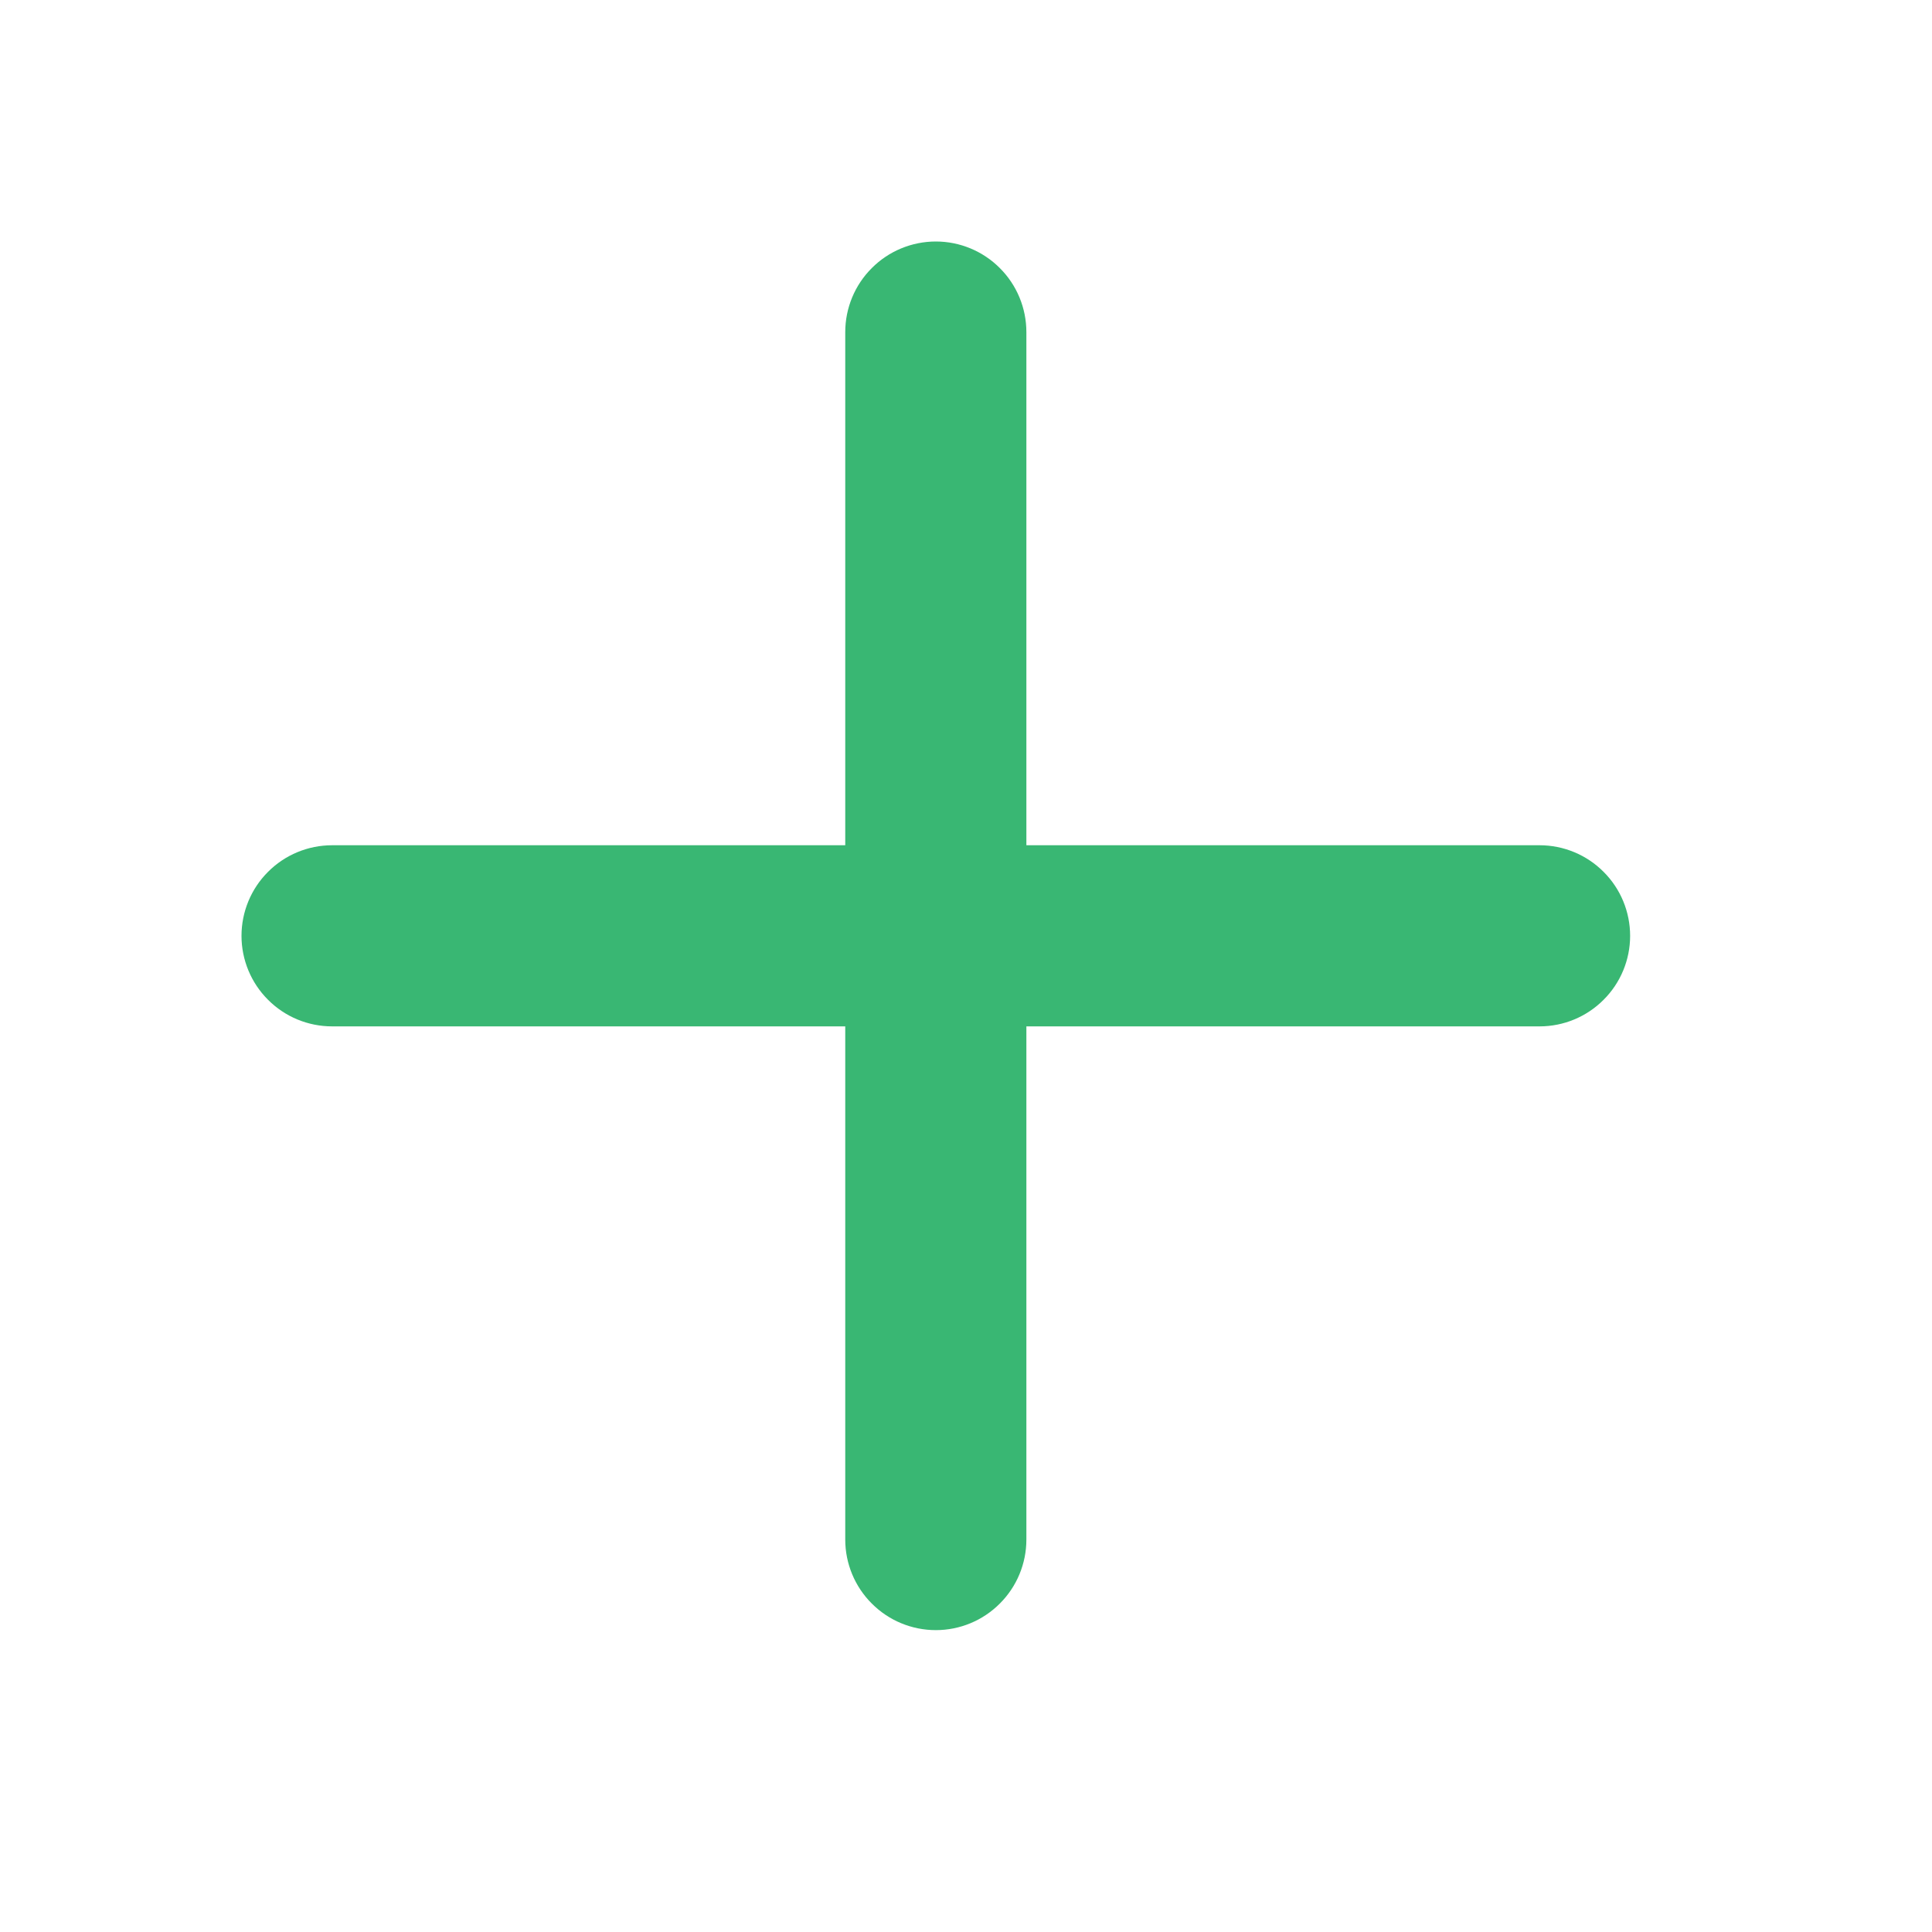
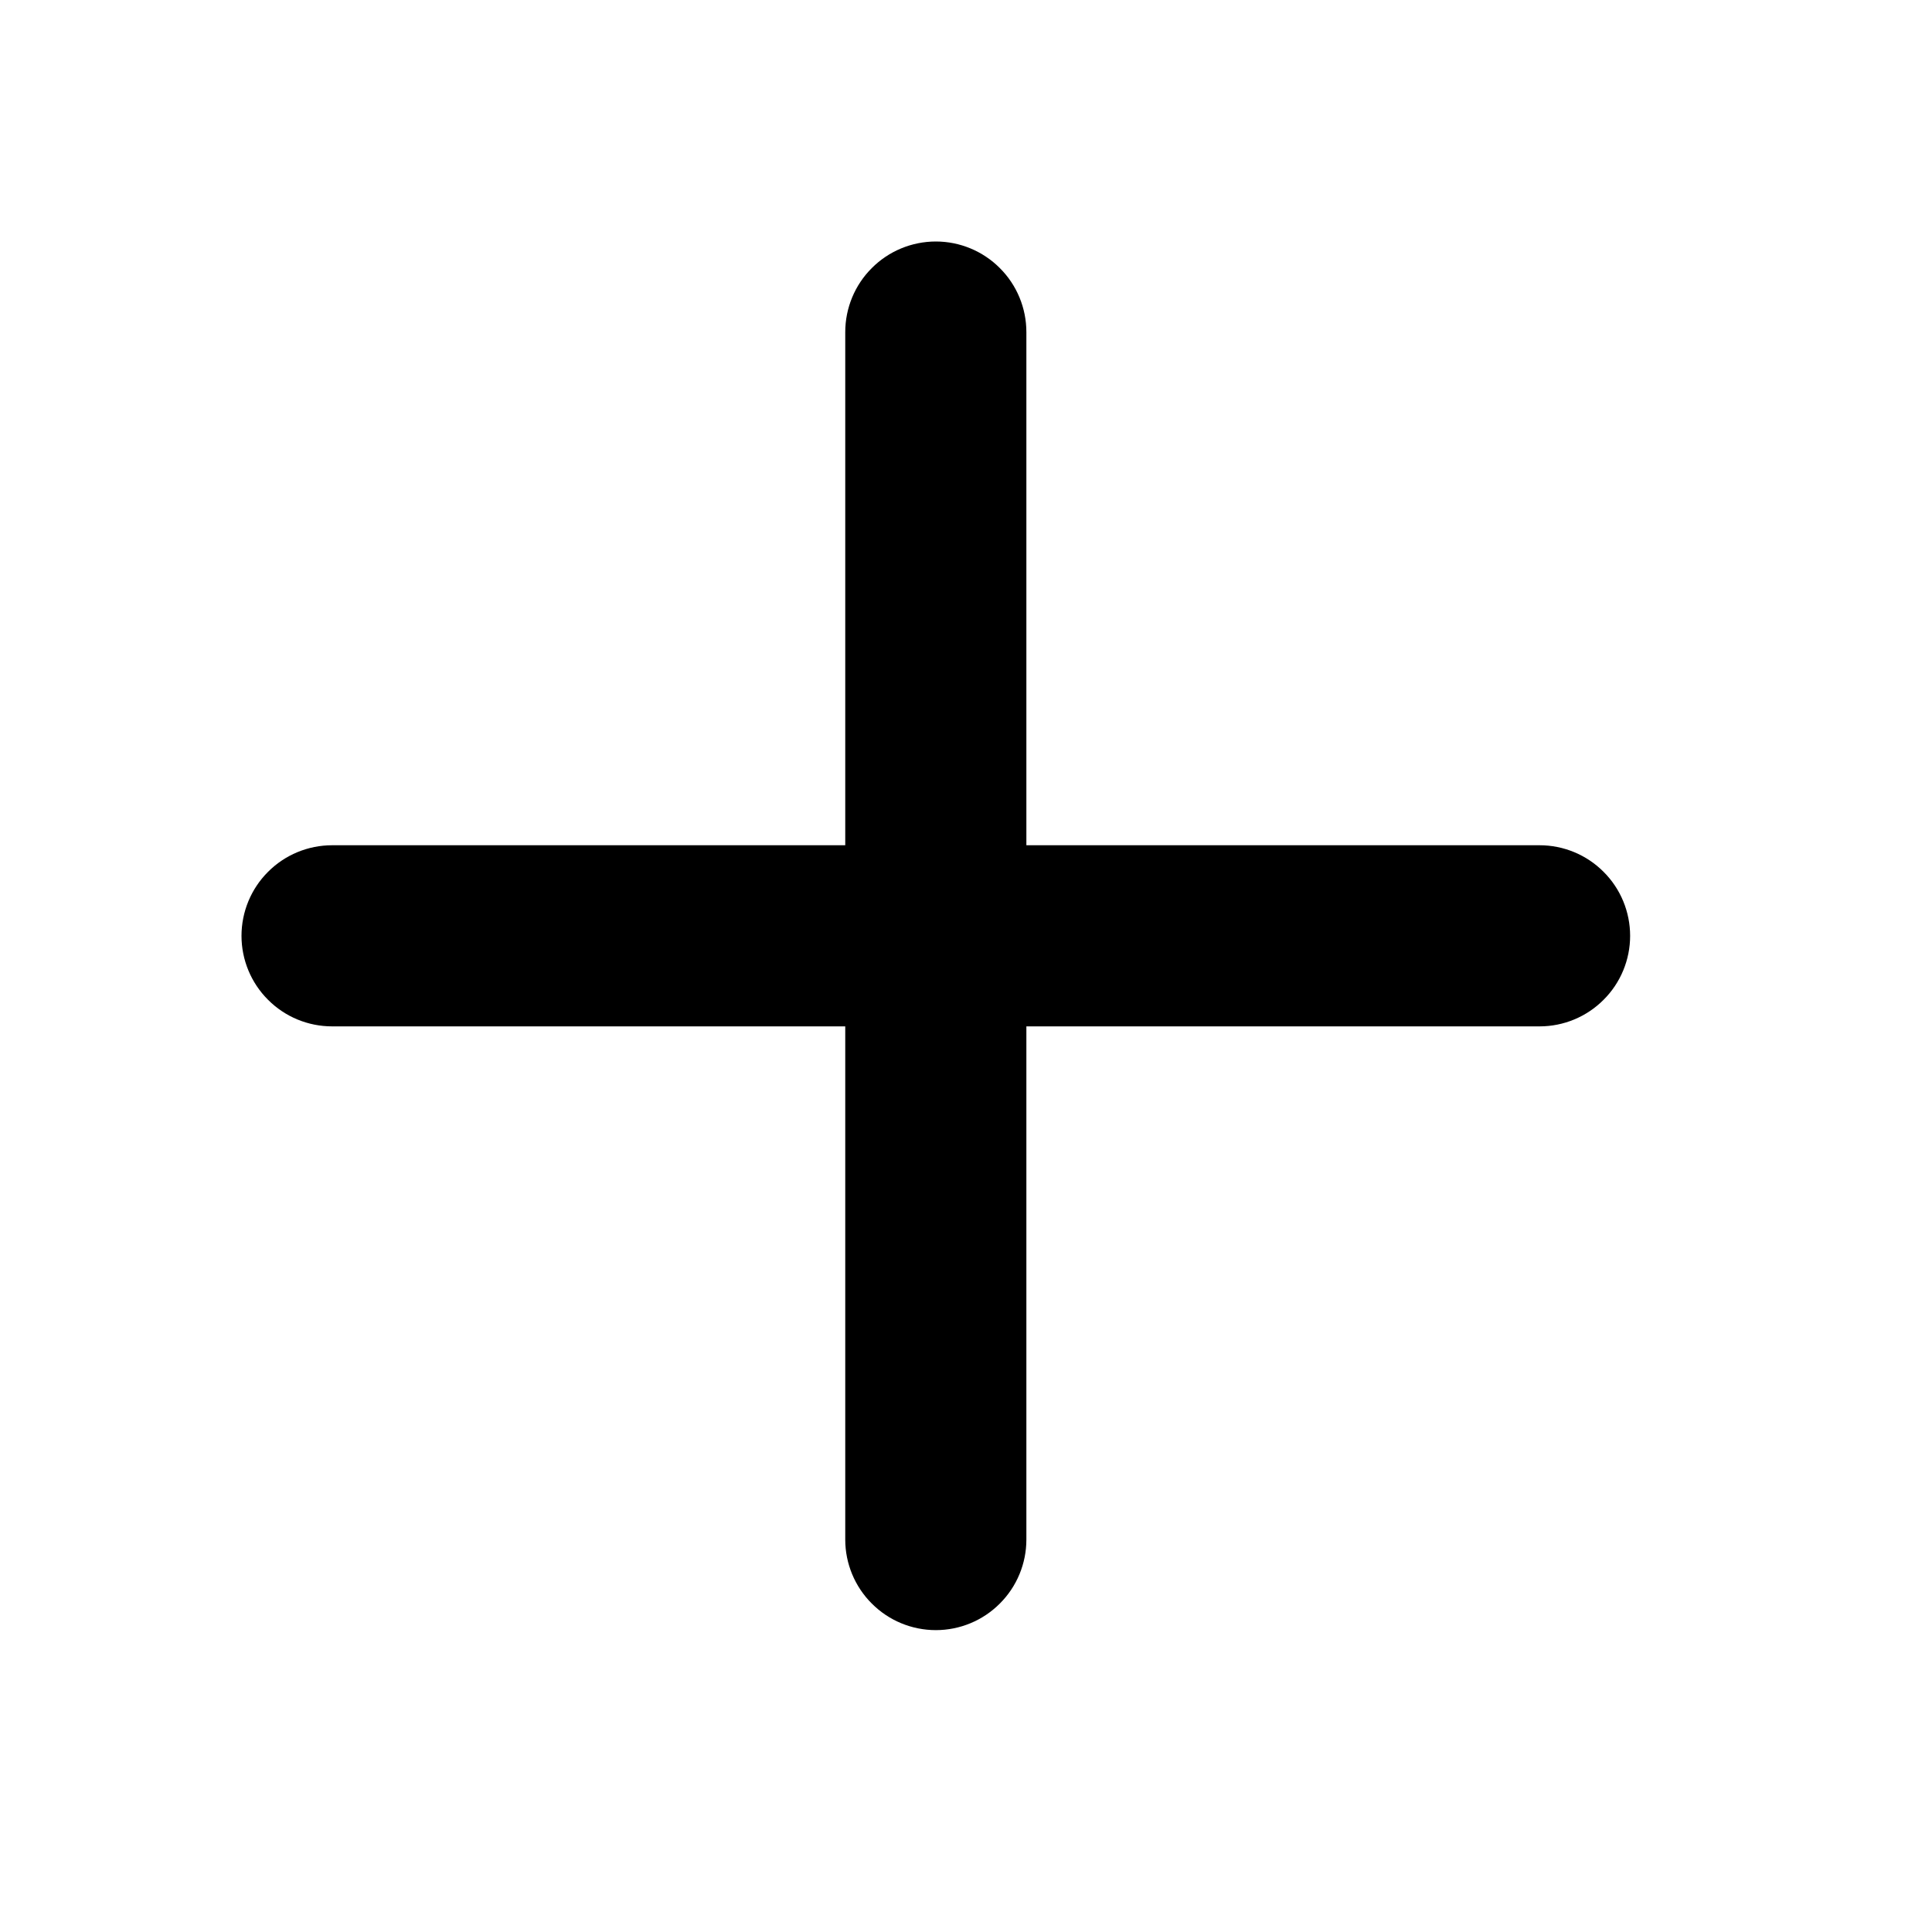
- <svg xmlns="http://www.w3.org/2000/svg" width="20" height="20" viewBox="0 0 20 20" fill="none">
-   <path d="M10.625 3.438C10.625 3.189 10.526 2.95 10.35 2.775C10.175 2.599 9.936 2.5 9.688 2.5C9.439 2.5 9.2 2.599 9.025 2.775C8.849 2.95 8.75 3.189 8.75 3.438V8.75H3.438C3.189 8.75 2.95 8.849 2.775 9.025C2.599 9.2 2.5 9.439 2.5 9.688C2.5 9.936 2.599 10.175 2.775 10.35C2.95 10.526 3.189 10.625 3.438 10.625H8.75V15.938C8.75 16.186 8.849 16.425 9.025 16.6C9.2 16.776 9.439 16.875 9.688 16.875C9.936 16.875 10.175 16.776 10.35 16.6C10.526 16.425 10.625 16.186 10.625 15.938V10.625H15.938C16.186 10.625 16.425 10.526 16.6 10.35C16.776 10.175 16.875 9.936 16.875 9.688C16.875 9.439 16.776 9.2 16.6 9.025C16.425 8.849 16.186 8.75 15.938 8.75H10.625V3.438Z" fill="#39B773" />
+ <svg xmlns="http://www.w3.org/2000/svg" width="20" height="20" viewBox="0 0 20 20">
+   <path d="M10.625 3.438C10.625 3.189 10.526 2.95 10.35 2.775C10.175 2.599 9.936 2.5 9.688 2.5C9.439 2.5 9.2 2.599 9.025 2.775C8.849 2.95 8.75 3.189 8.75 3.438V8.75H3.438C3.189 8.75 2.95 8.849 2.775 9.025C2.599 9.2 2.5 9.439 2.5 9.688C2.5 9.936 2.599 10.175 2.775 10.35C2.95 10.526 3.189 10.625 3.438 10.625H8.75V15.938C8.75 16.186 8.849 16.425 9.025 16.6C9.2 16.776 9.439 16.875 9.688 16.875C9.936 16.875 10.175 16.776 10.35 16.6C10.526 16.425 10.625 16.186 10.625 15.938V10.625H15.938C16.186 10.625 16.425 10.526 16.6 10.35C16.776 10.175 16.875 9.936 16.875 9.688C16.875 9.439 16.776 9.2 16.6 9.025C16.425 8.849 16.186 8.75 15.938 8.75H10.625V3.438Z" fill="current" />
</svg>
